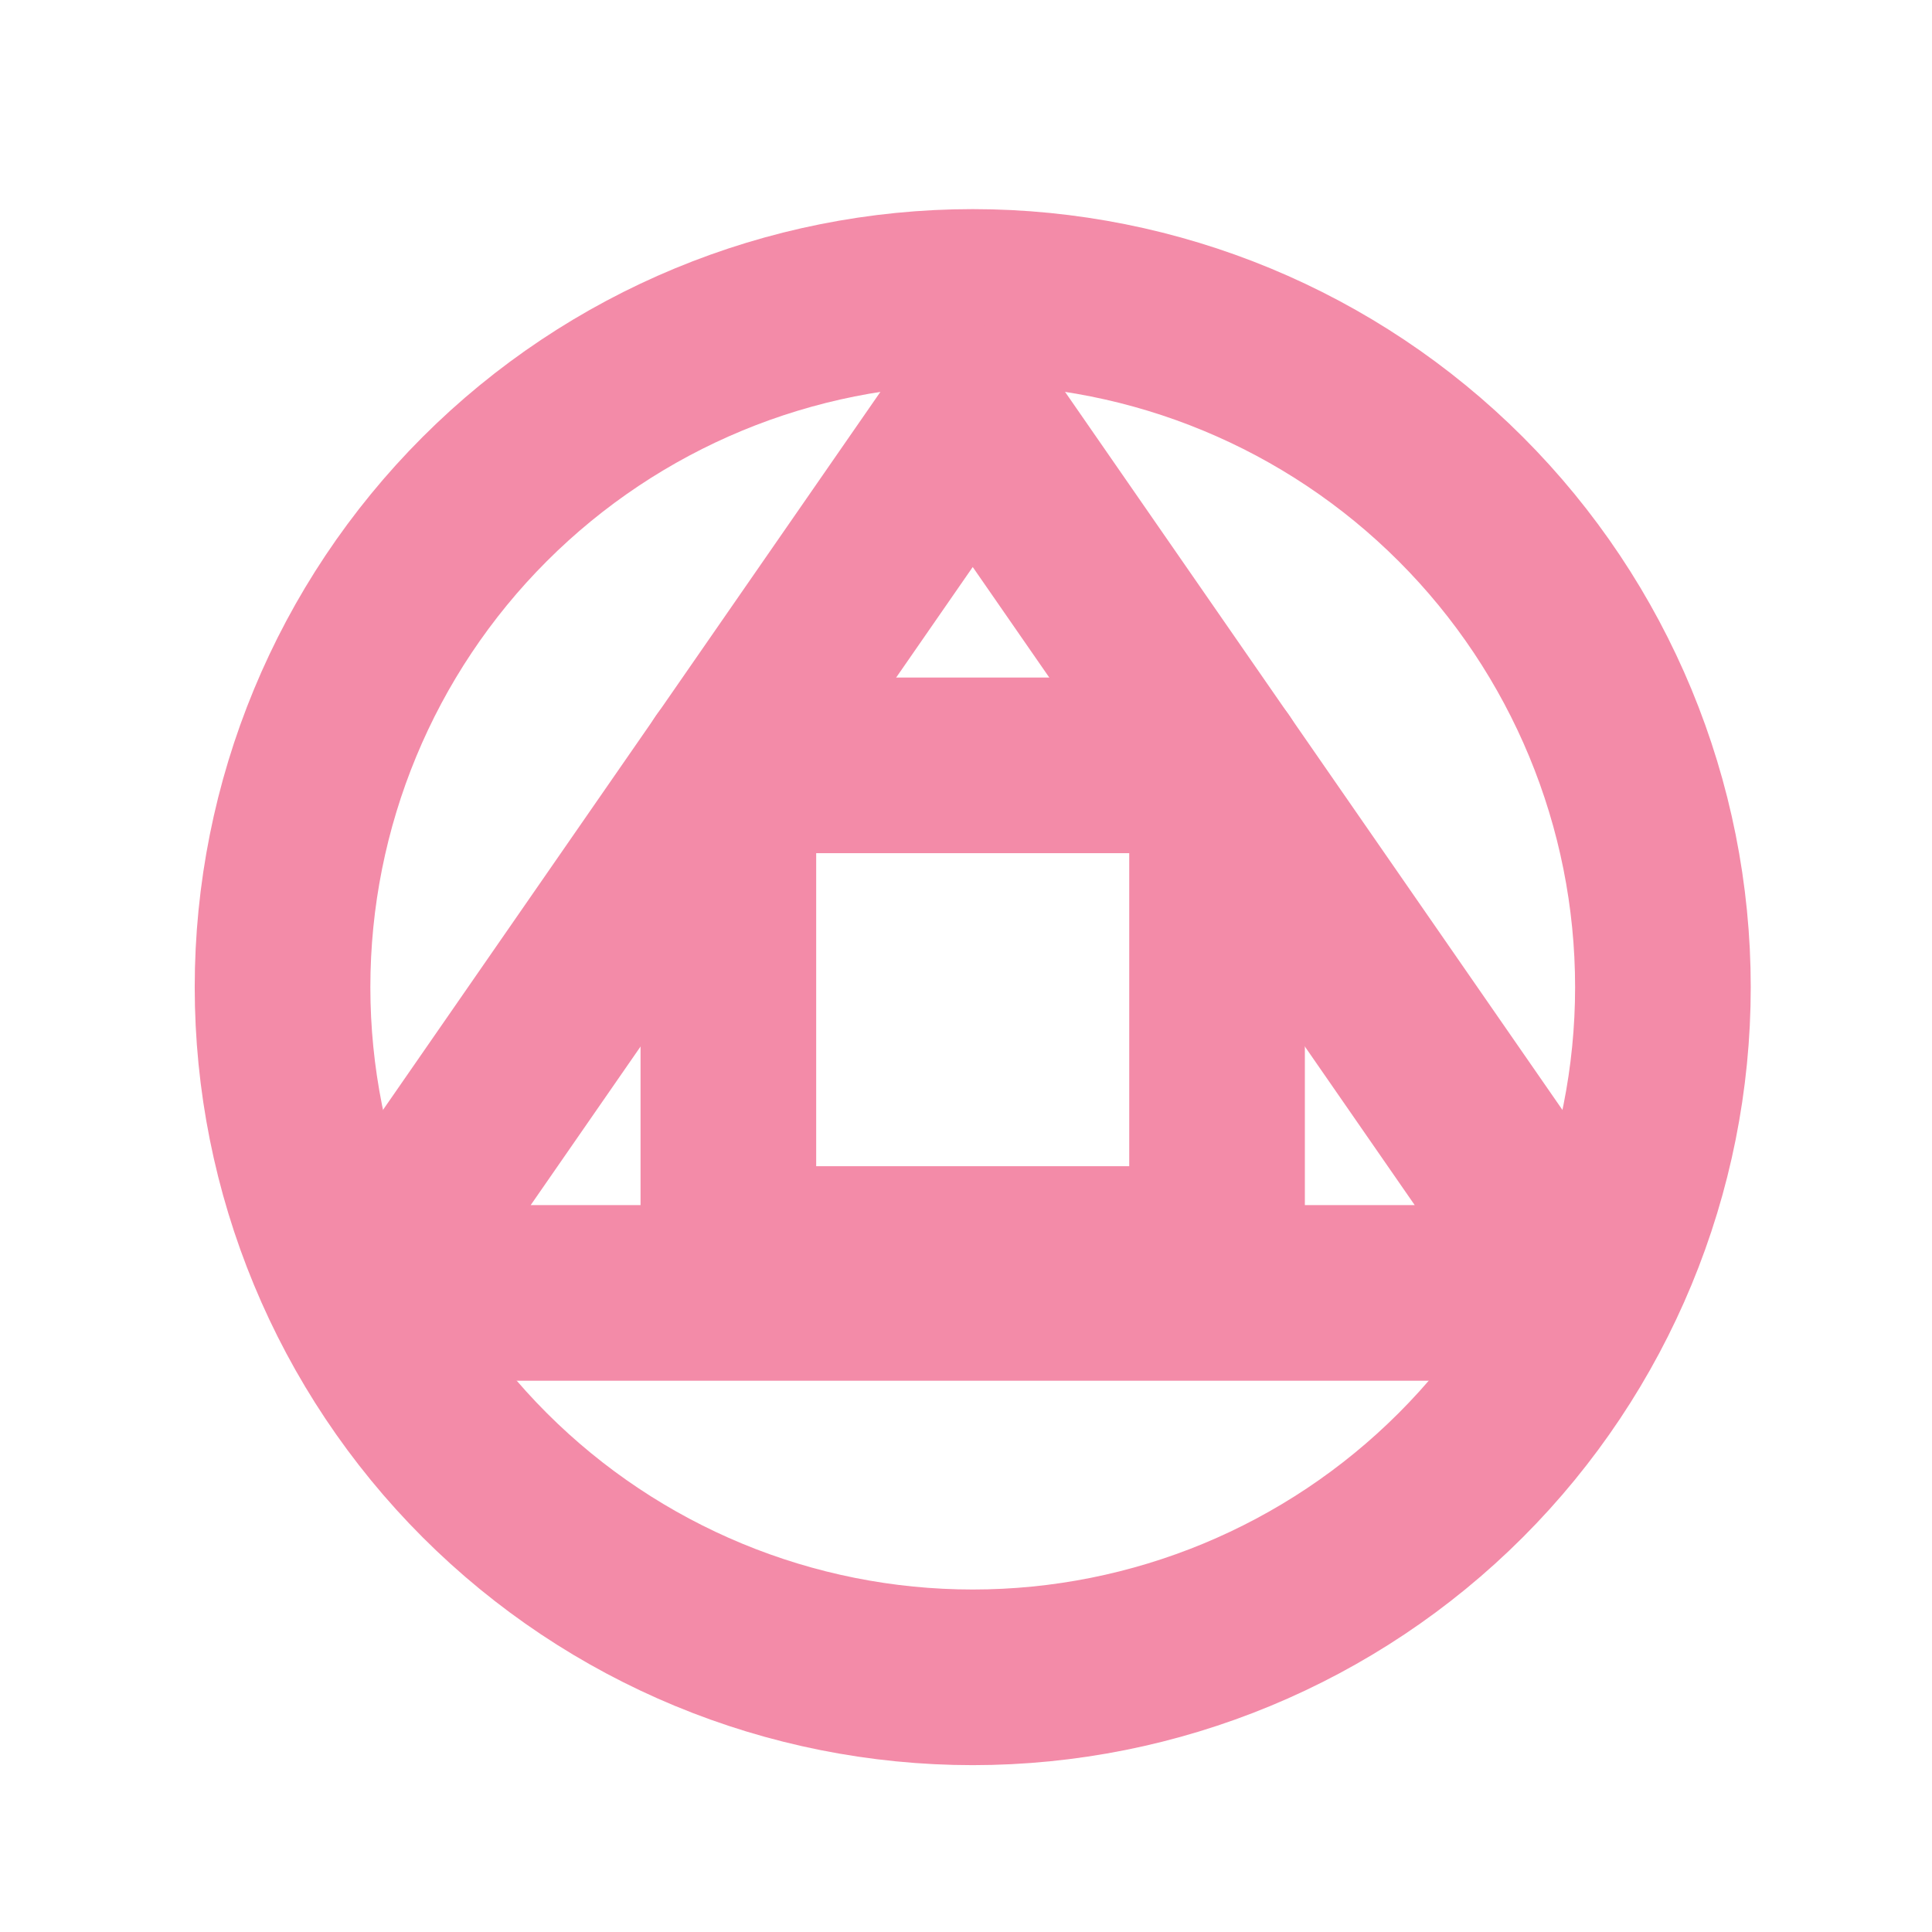
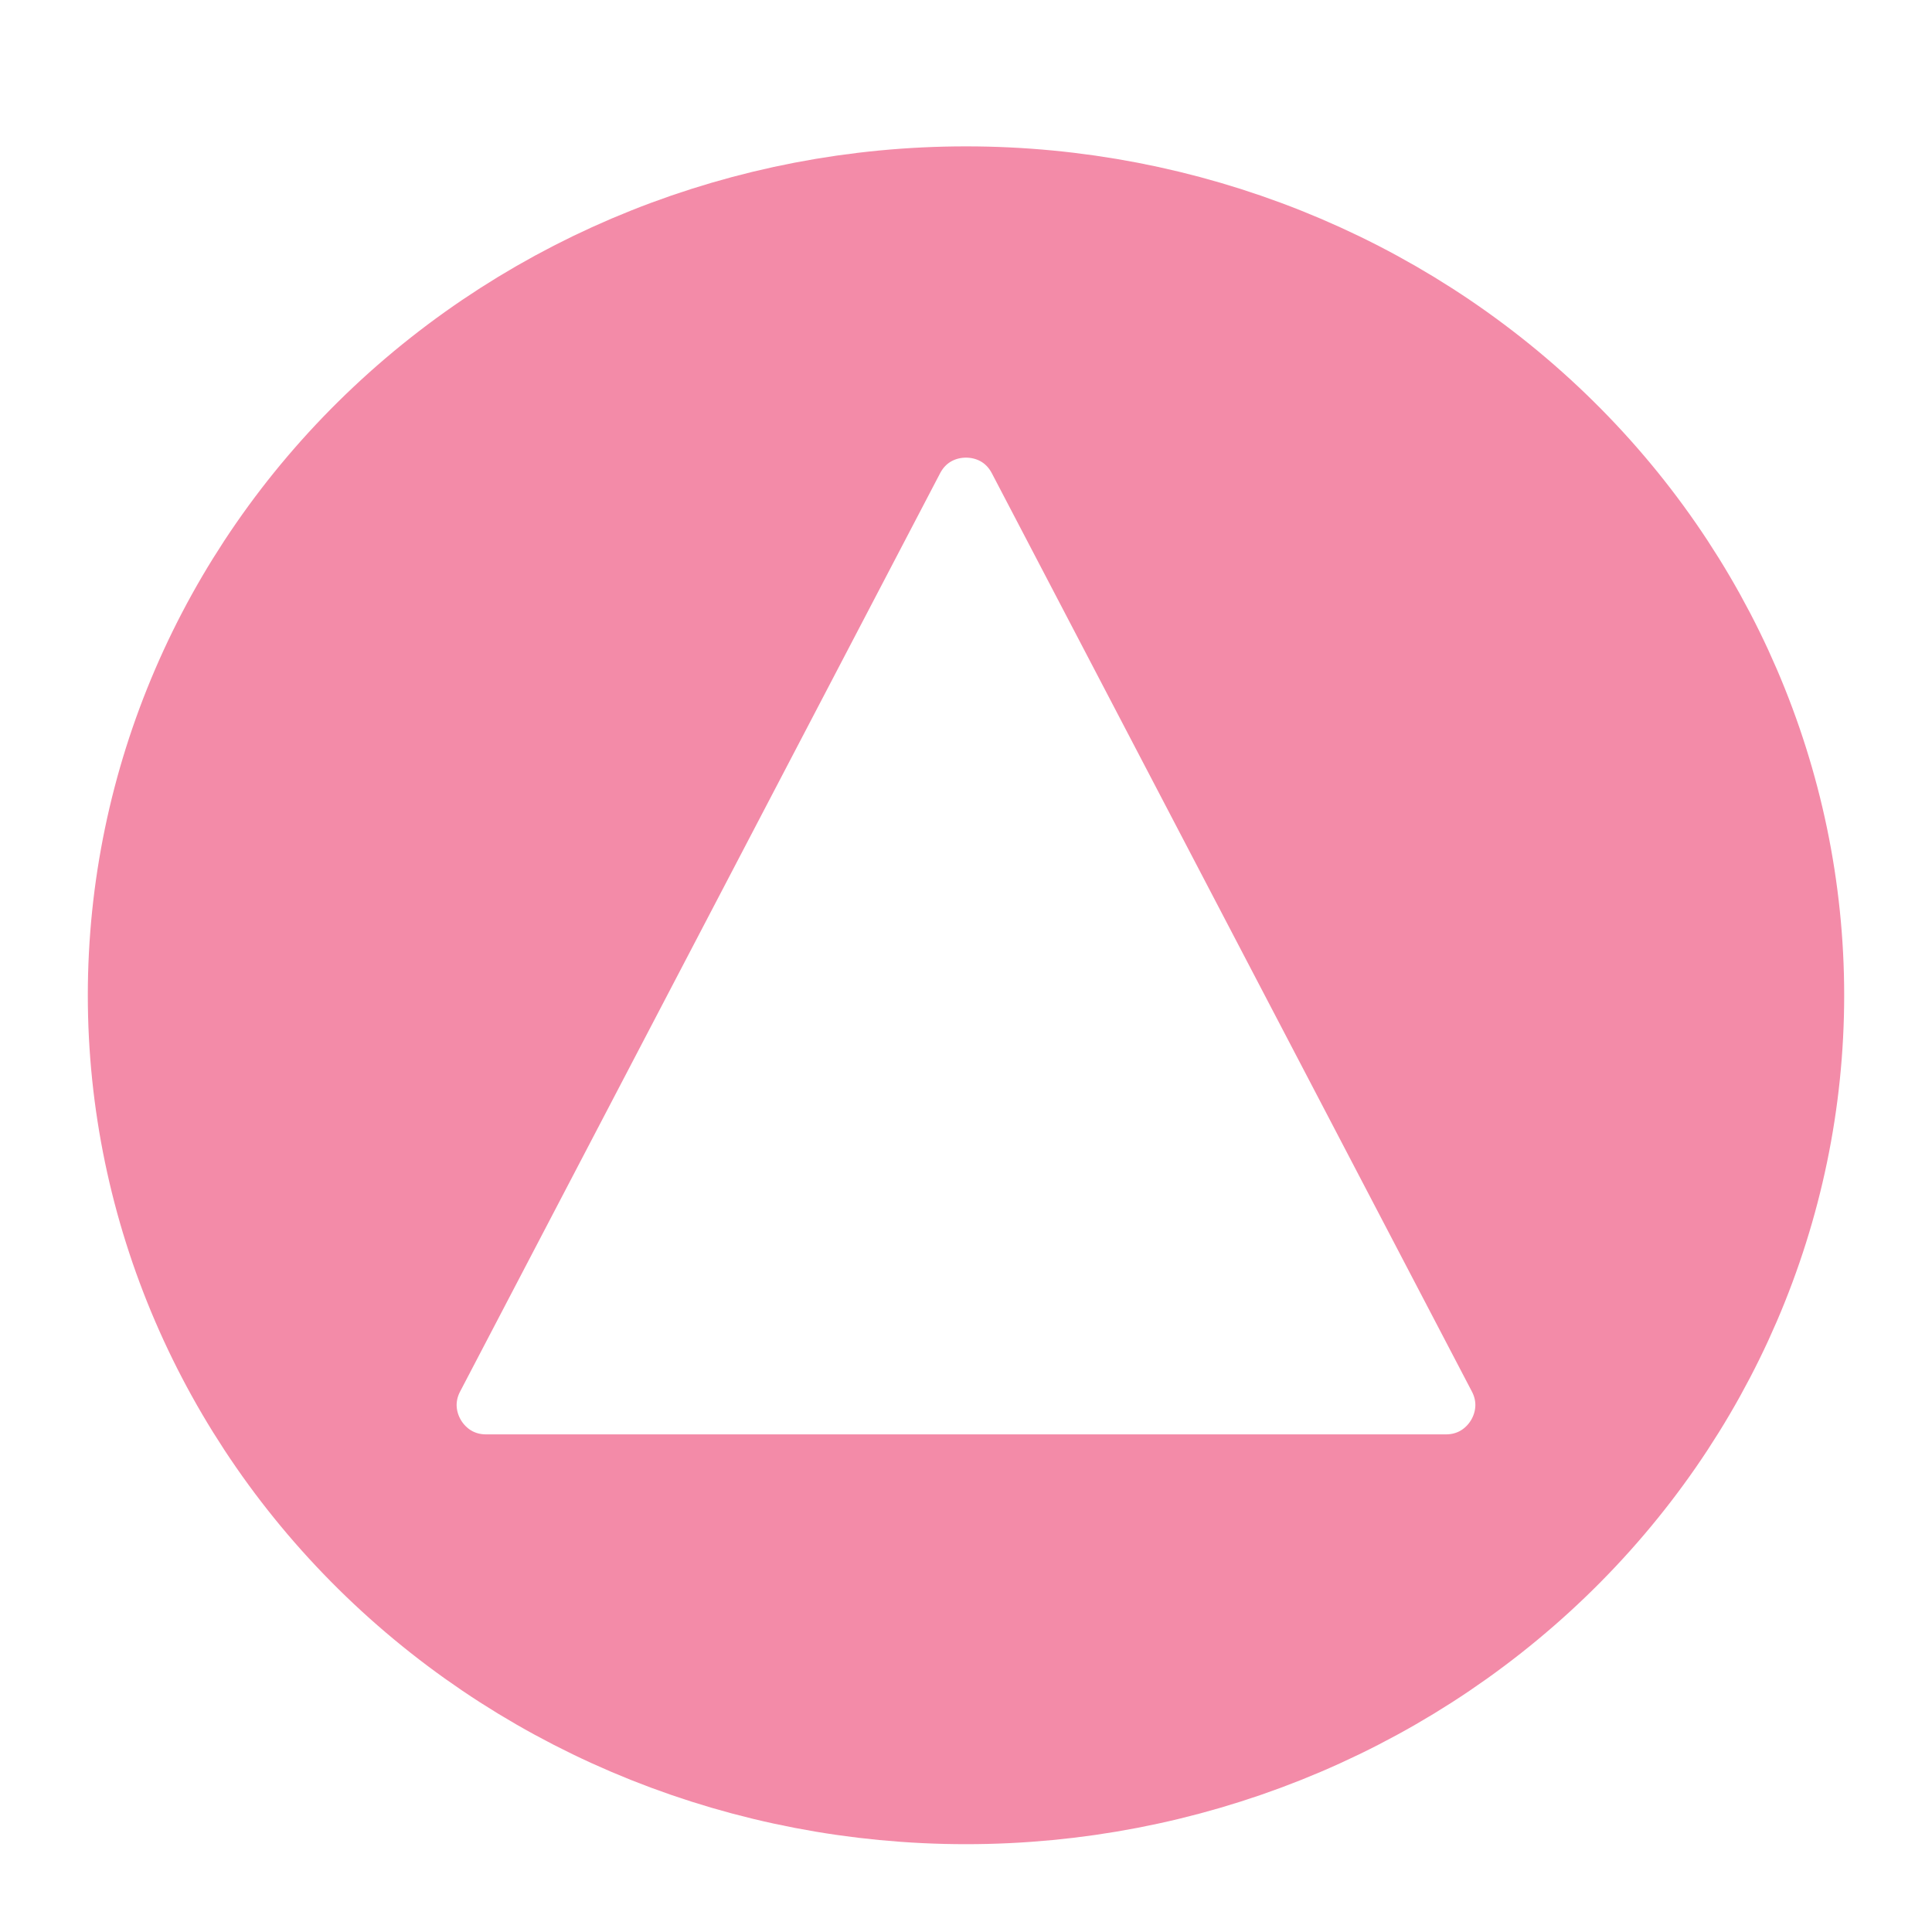
<svg xmlns="http://www.w3.org/2000/svg" width="33" height="33" viewBox="0 0 33 33" fill="none">
-   <path d="M28.404 16.861C28.404 19.987 27.162 22.986 24.951 25.197C22.74 27.408 19.742 28.65 16.615 28.65C13.489 28.65 10.49 27.408 8.279 25.197C6.068 22.986 4.826 19.987 4.826 16.861C4.826 13.734 6.068 10.736 8.279 8.525C10.49 6.314 13.489 5.072 16.615 5.072C19.742 5.072 22.74 6.314 24.951 8.525C27.162 10.736 28.404 13.734 28.404 16.861Z" stroke="#F38BA8" stroke-width="3" stroke-linecap="round" />
-   <path d="M27.028 22.084H6.201L16.615 7.051L27.028 22.084Z" stroke="#F38BA8" stroke-width="3" stroke-linecap="square" stroke-linejoin="round" />
-   <path d="M12.441 13.073H20.788V21.42H12.441V13.073Z" stroke="#F38BA8" stroke-width="3" stroke-linecap="square" stroke-linejoin="round" />
+   <path d="M30 17C30 20.448 28.578 23.754 26.046 26.192C23.514 28.63 20.08 30 16.5 30C12.919 30 9.486 28.63 6.954 26.192C4.422 23.754 3 20.448 3 17C3 13.552 4.422 10.246 6.954 7.808C9.486 5.37 12.919 4 16.5 4C20.08 4 23.514 5.37 26.046 7.808C28.578 10.246 30 13.552 30 17Z" stroke="#F38BA8" stroke-width="3" stroke-linecap="round" />
+   <path d="M26.47 23.073C27.166 24.405 26.2 26 24.698 26H8.302C6.8 26 5.834 24.405 6.53 23.073L14.727 7.391C15.476 5.959 17.524 5.959 18.272 7.391L26.47 23.073Z" stroke="#F38BA8" stroke-width="3" stroke-linecap="square" stroke-linejoin="round" />
+   <path d="M11 5L14.5 4H16.5L5.5 25.5L3.5 21.5L3 13L6 8.5L11 5Z" fill="#F38BA8" />
+   <path d="M17.5 5.5L19.5 5L25.5 7L30 17L28 24L17.5 5.5Z" fill="#F38BA8" />
+   <path d="M14 29.5C12.333 28.5 9 26.4 9 26L23.5 27L22.5 29L14 29.5Z" fill="#F38BA8" />
</svg>
